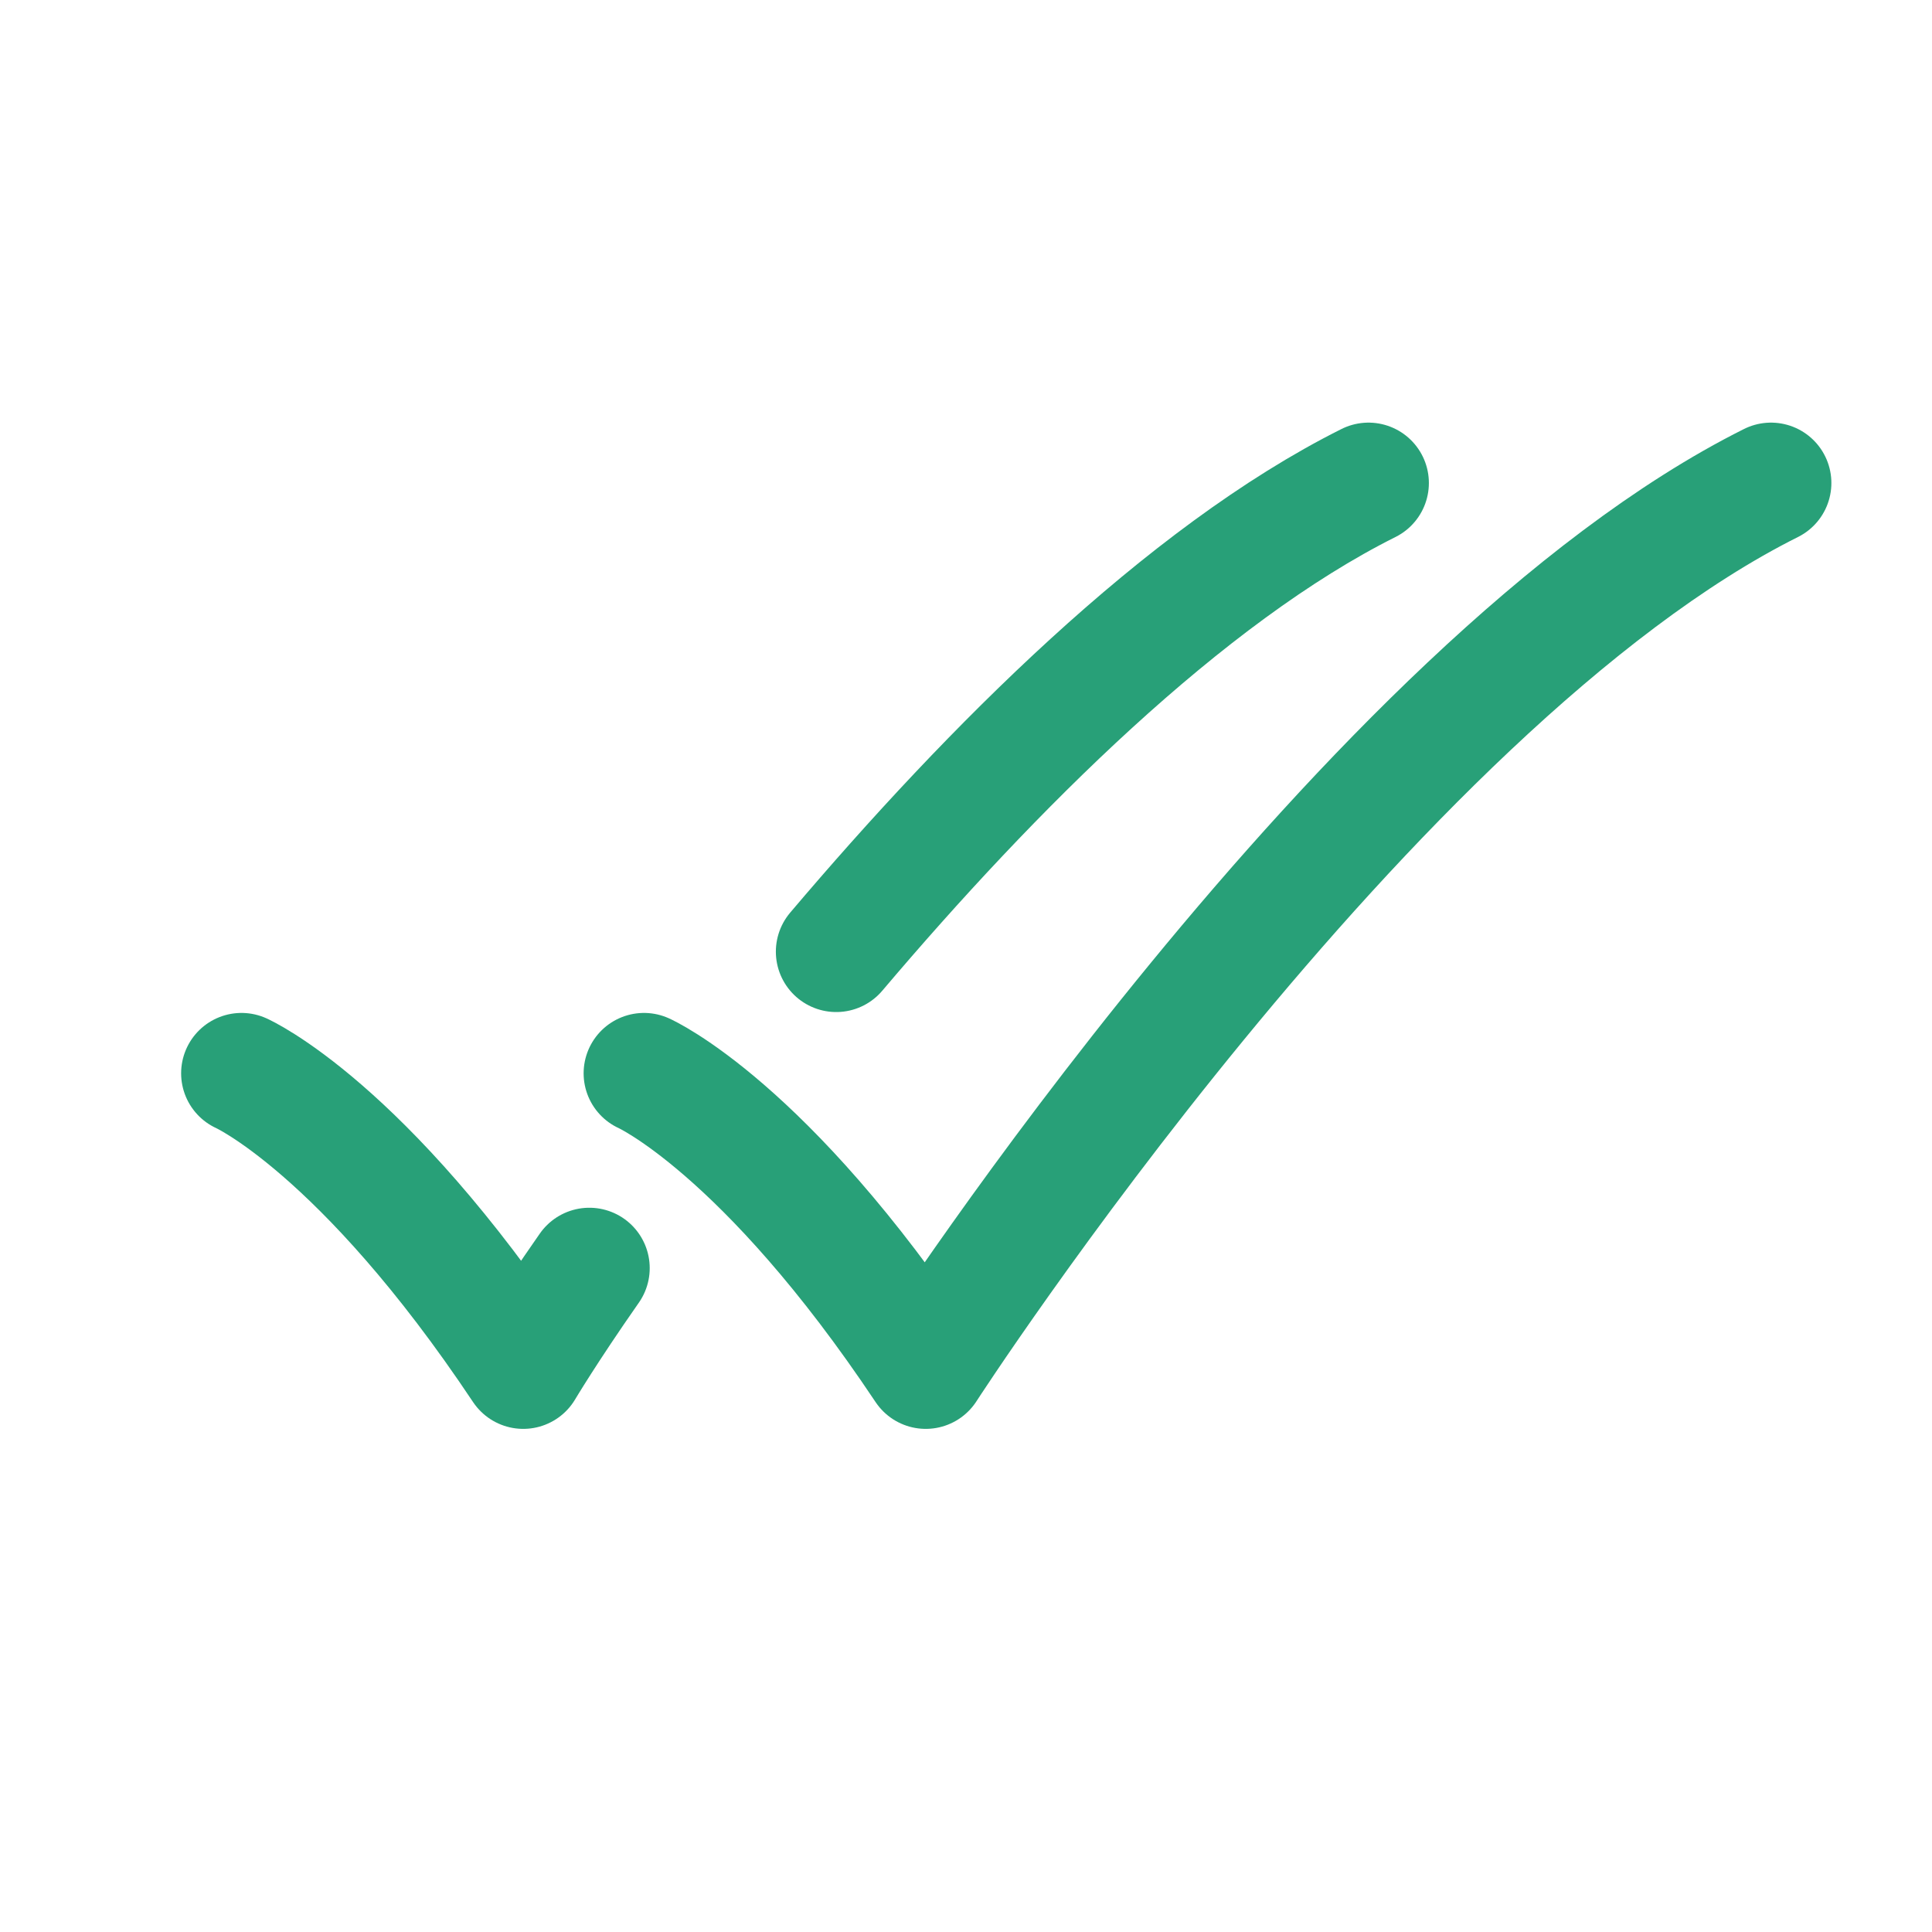
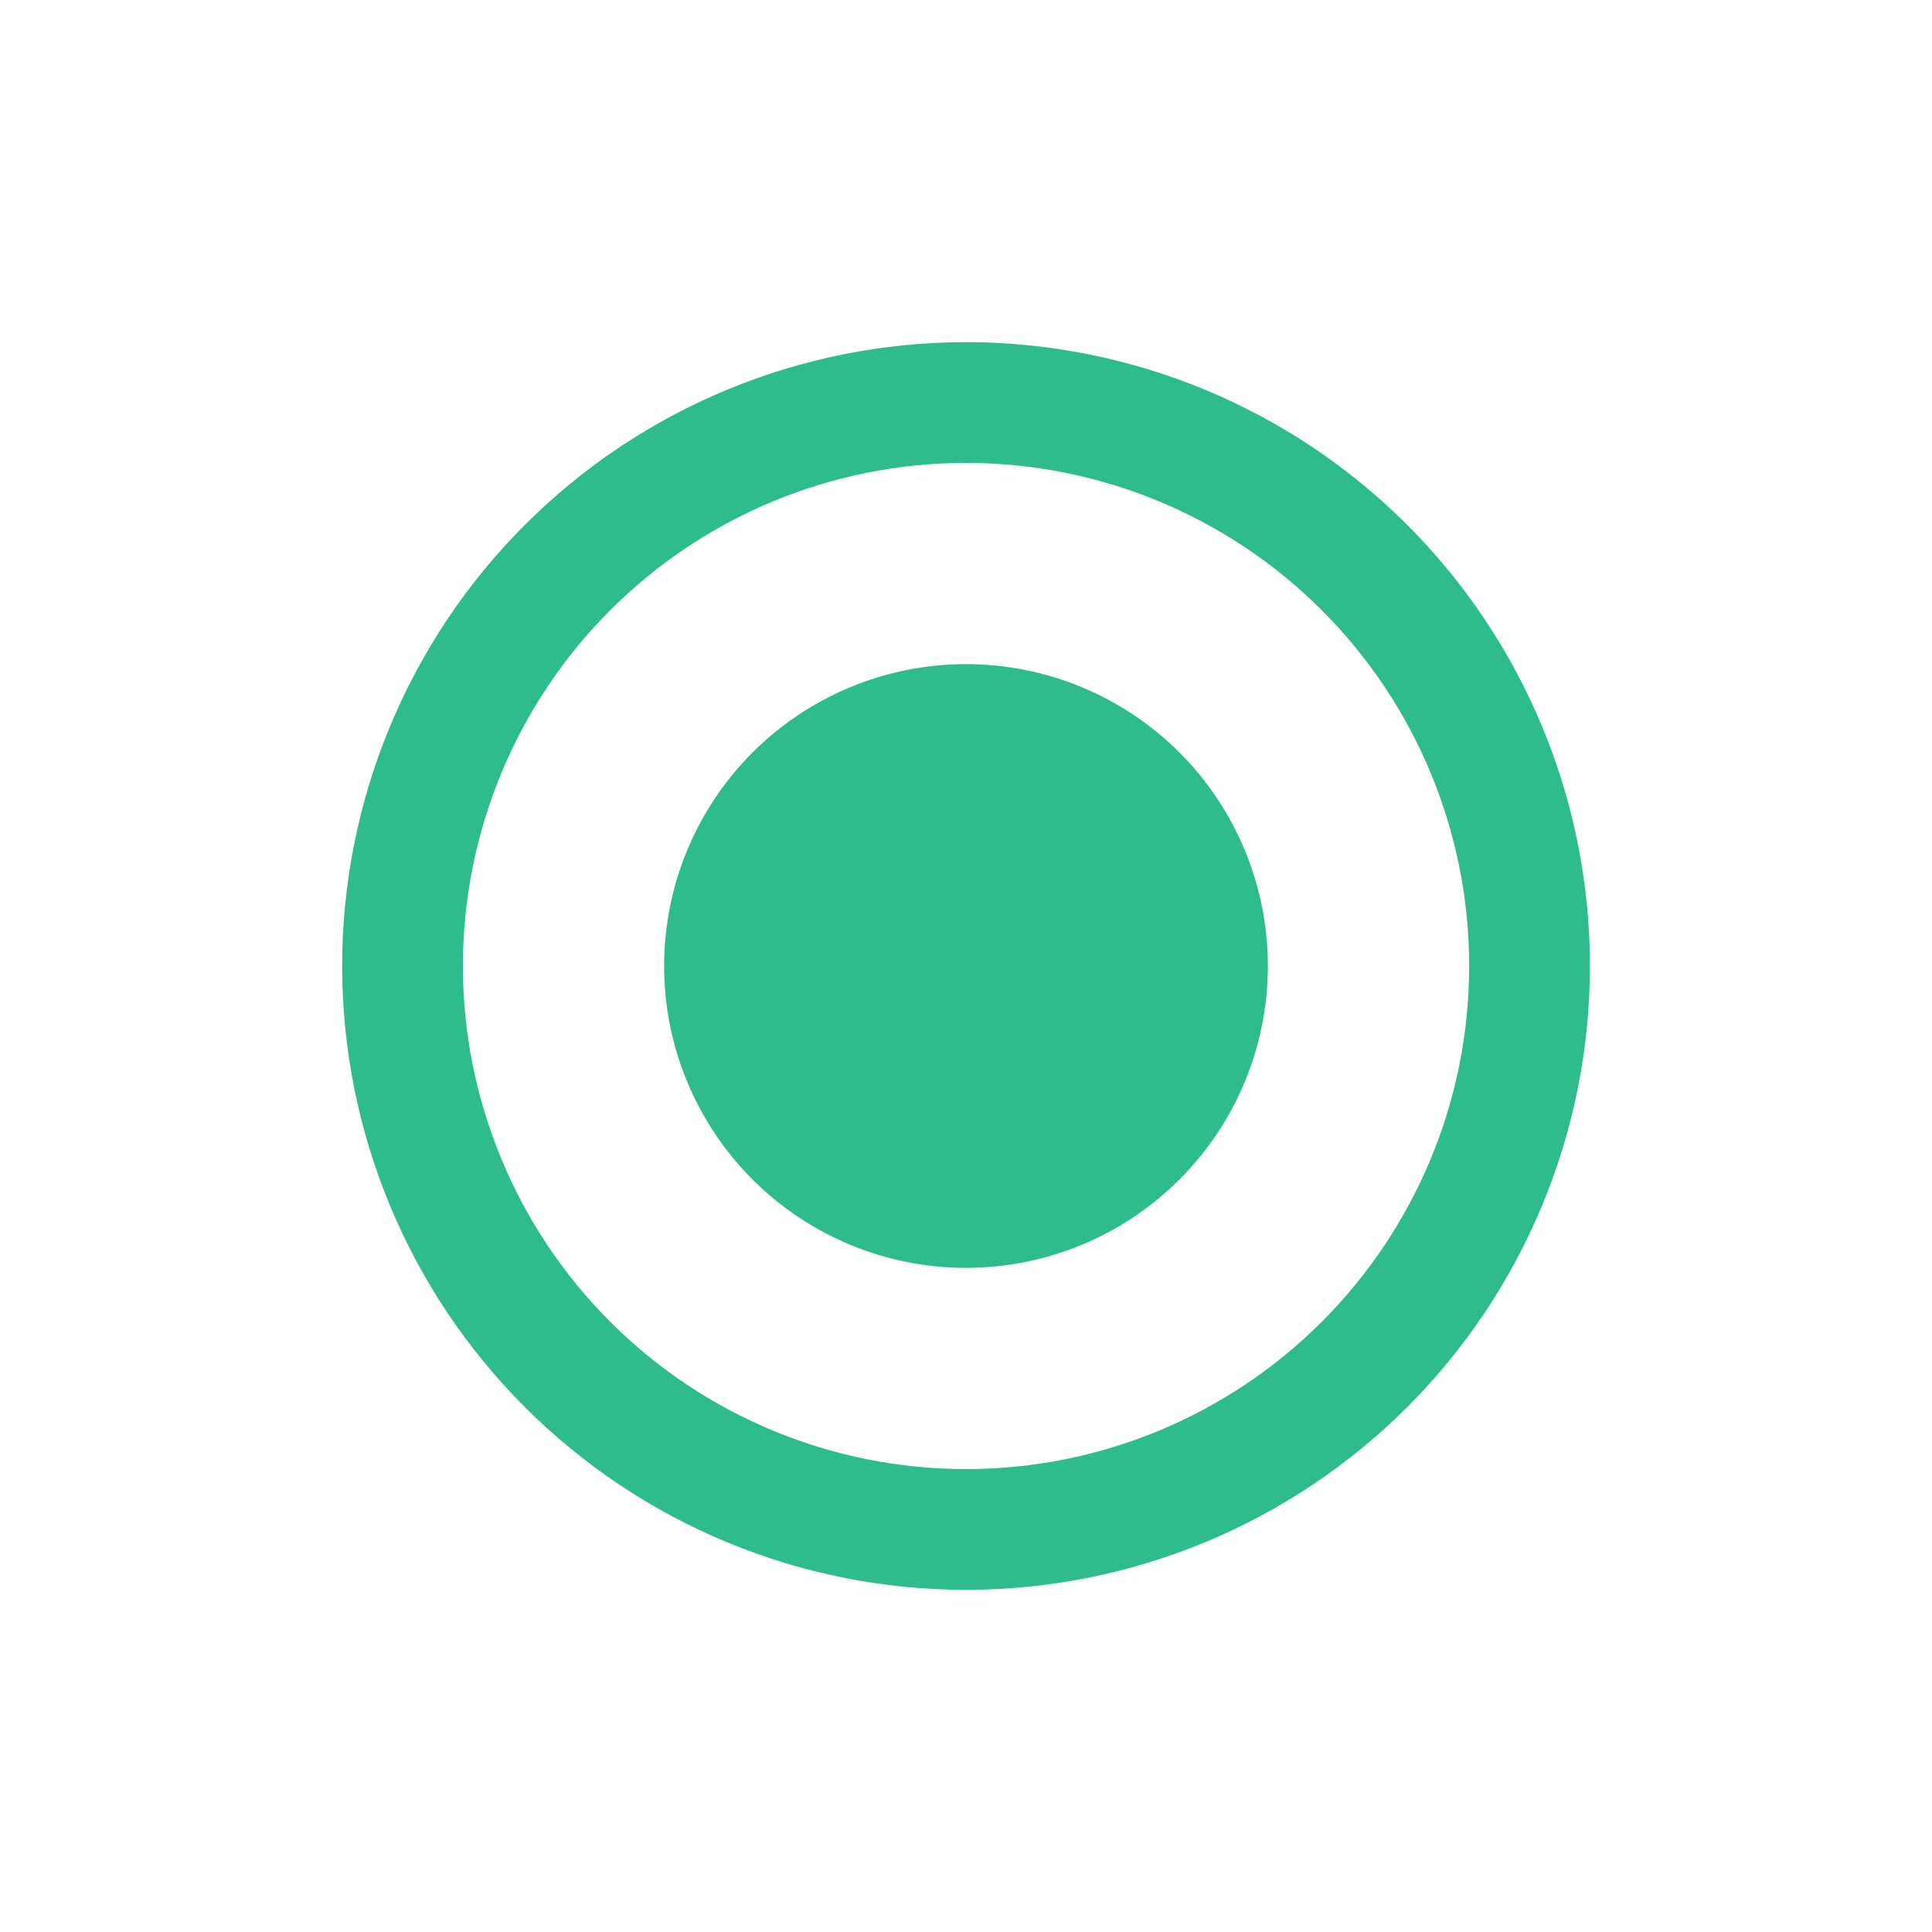
- <svg xmlns="http://www.w3.org/2000/svg" width="24" height="24" viewBox="0 0 24 24" fill="none">
-   <path d="M3 13.333C3 13.333 4.5 14 6.5 17C6.5 17 6.785 16.52 7.321 15.753M17 6C14.709 7.146 12.312 9.552 10.388 11.822M8 13.333C8 13.333 9.5 14 11.5 17C11.5 17 17 8.5 22 6" stroke="#28A078" stroke-width="1.5" stroke-linecap="round" stroke-linejoin="round" />
+ <svg xmlns="http://www.w3.org/2000/svg" width="20" height="20" viewBox="0 0 20 20" fill="none">
+   <path d="M10 13.125C9.171 13.125 8.376 12.796 7.79 12.21C7.204 11.624 6.875 10.829 6.875 10C6.875 9.171 7.204 8.376 7.79 7.79C8.376 7.204 9.171 6.875 10 6.875C10.829 6.875 11.624 7.204 12.21 7.79C12.796 8.376 13.125 9.171 13.125 10C13.125 10.829 12.796 11.624 12.21 12.21C11.624 12.796 10.829 13.125 10 13.125Z" fill="#2FBC8D" />
+   <path d="M10 3.542C8.287 3.542 6.645 4.222 5.434 5.433C4.222 6.644 3.542 8.287 3.542 10C3.542 11.713 4.222 13.356 5.434 14.567C6.645 15.778 8.287 16.458 10 16.458C11.713 16.458 13.356 15.778 14.567 14.567C15.778 13.356 16.459 11.713 16.459 10C16.459 8.287 15.778 6.644 14.567 5.433C13.356 4.222 11.713 3.542 10 3.542ZM4.792 10C4.792 8.619 5.341 7.294 6.317 6.317C7.294 5.34 8.619 4.792 10 4.792C11.382 4.792 12.706 5.34 13.683 6.317C14.66 7.294 15.209 8.619 15.209 10C15.209 11.381 14.66 12.706 13.683 13.683C12.706 14.66 11.382 15.208 10 15.208C8.619 15.208 7.294 14.66 6.317 13.683C5.341 12.706 4.792 11.381 4.792 10Z" fill="#2FBC8D" />
</svg>
